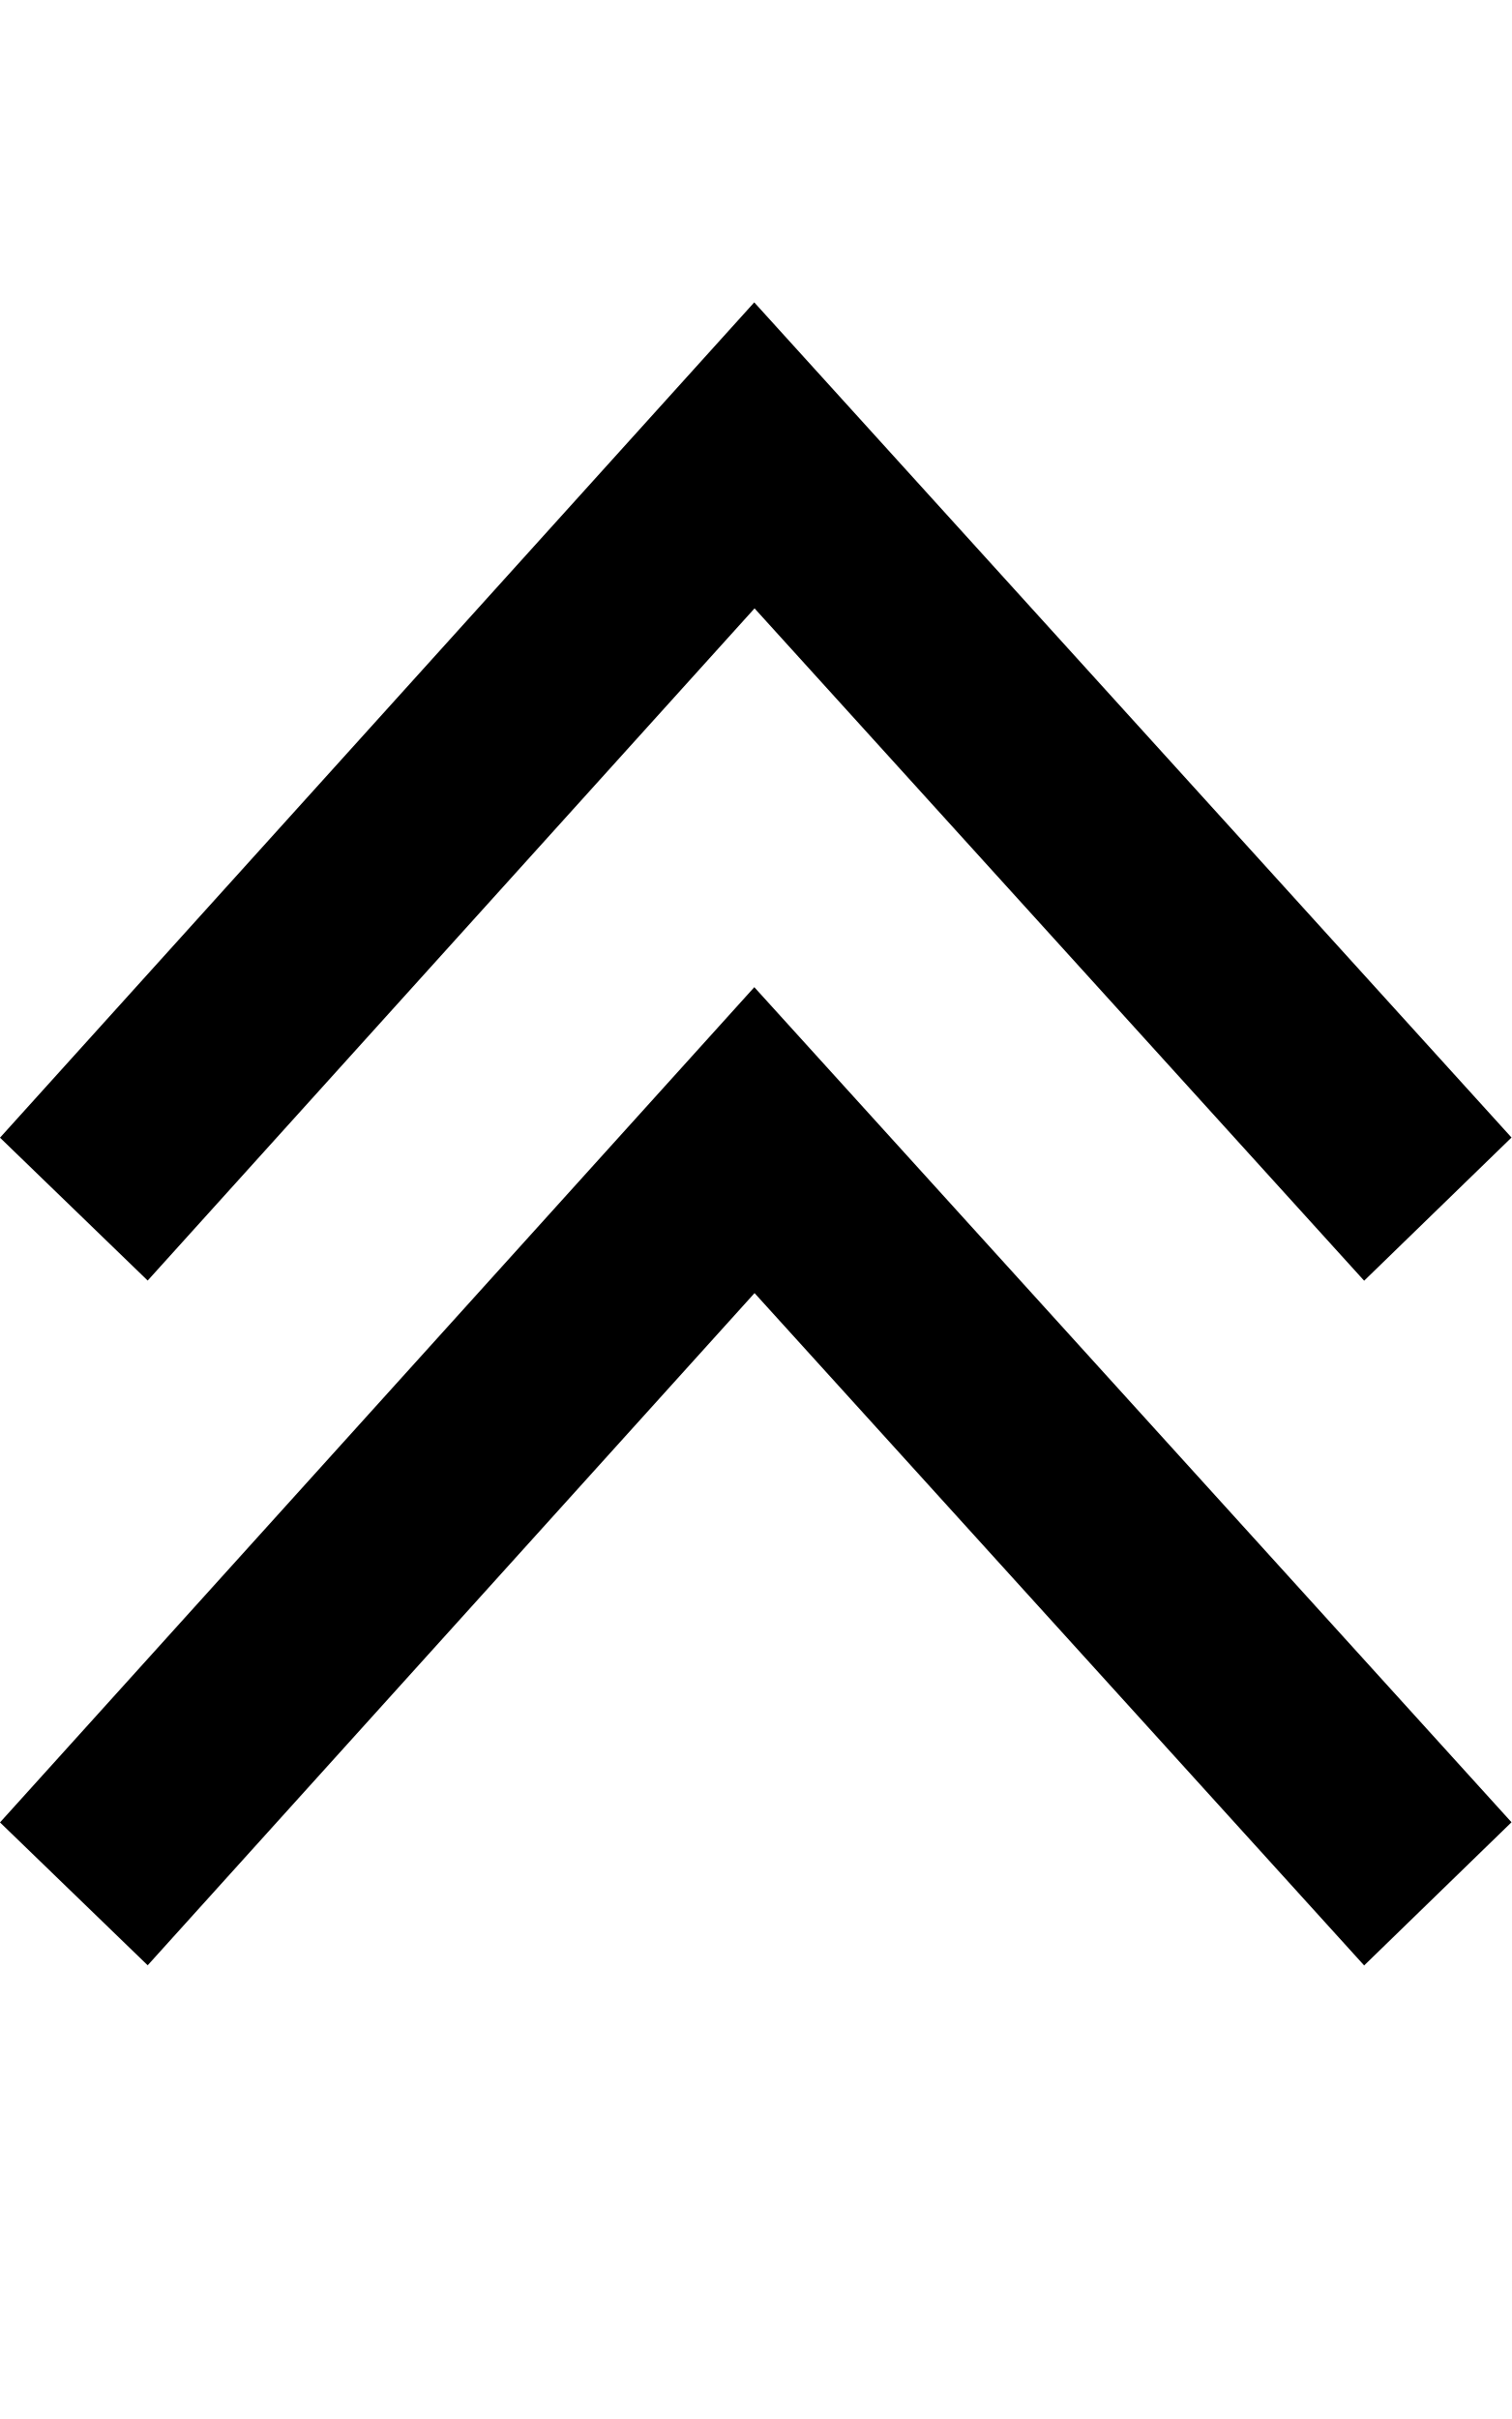
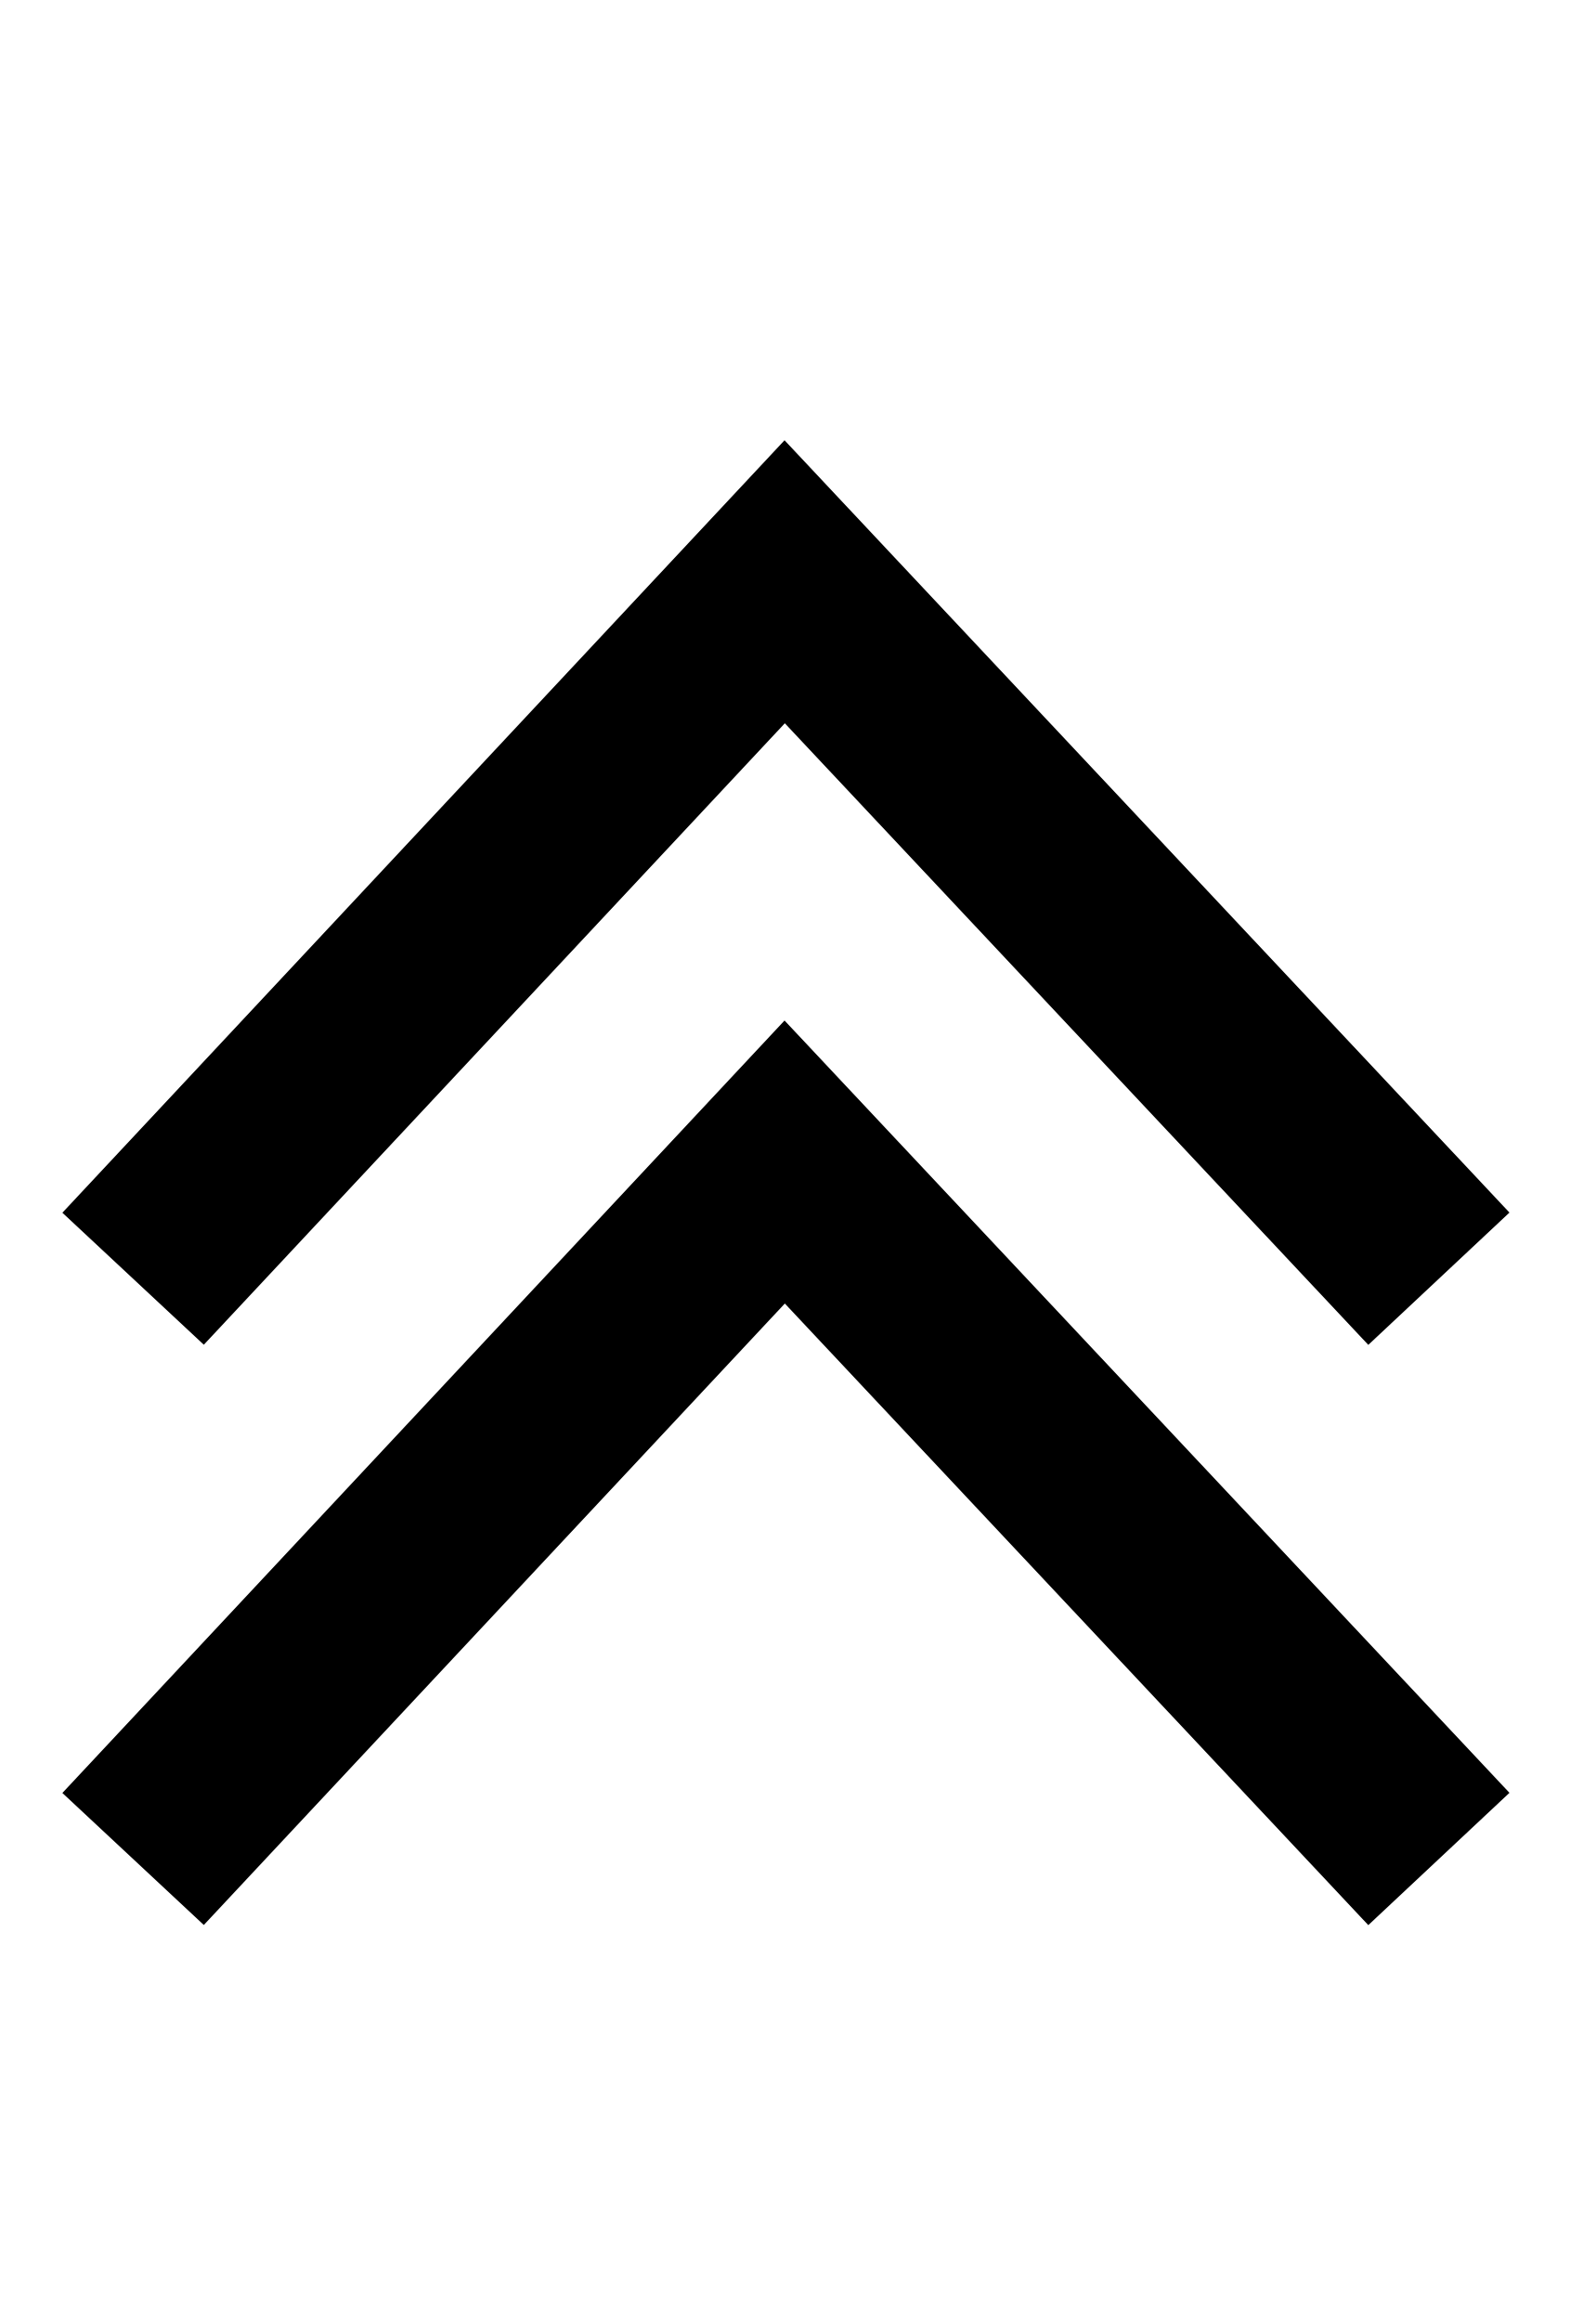
- <svg xmlns="http://www.w3.org/2000/svg" width="10" height="16" viewBox="0 0 10 16">
-   <path d="M4.99 6.529L10 12.053 9.025 13 4.992 8.553.977 12.999 0 12.054 4.99 6.53zM4.99 2L10 7.524l-.975.947-4.033-4.447L.977 8.47 0 7.525 4.99 2z" fill-rule="evenodd" />
+ <svg xmlns="http://www.w3.org/2000/svg" width="11" height="16" viewBox="0 0 11 16">
+   <path d="M9.432 9.271l.973-.912-4.997-5.324L.43 8.36l.975.91L5.41 4.986z" />
+   <path d="M9.432 13.271l.973-.912-4.997-5.324L.43 12.36l.975.91L5.41 8.986z" />
</svg>
